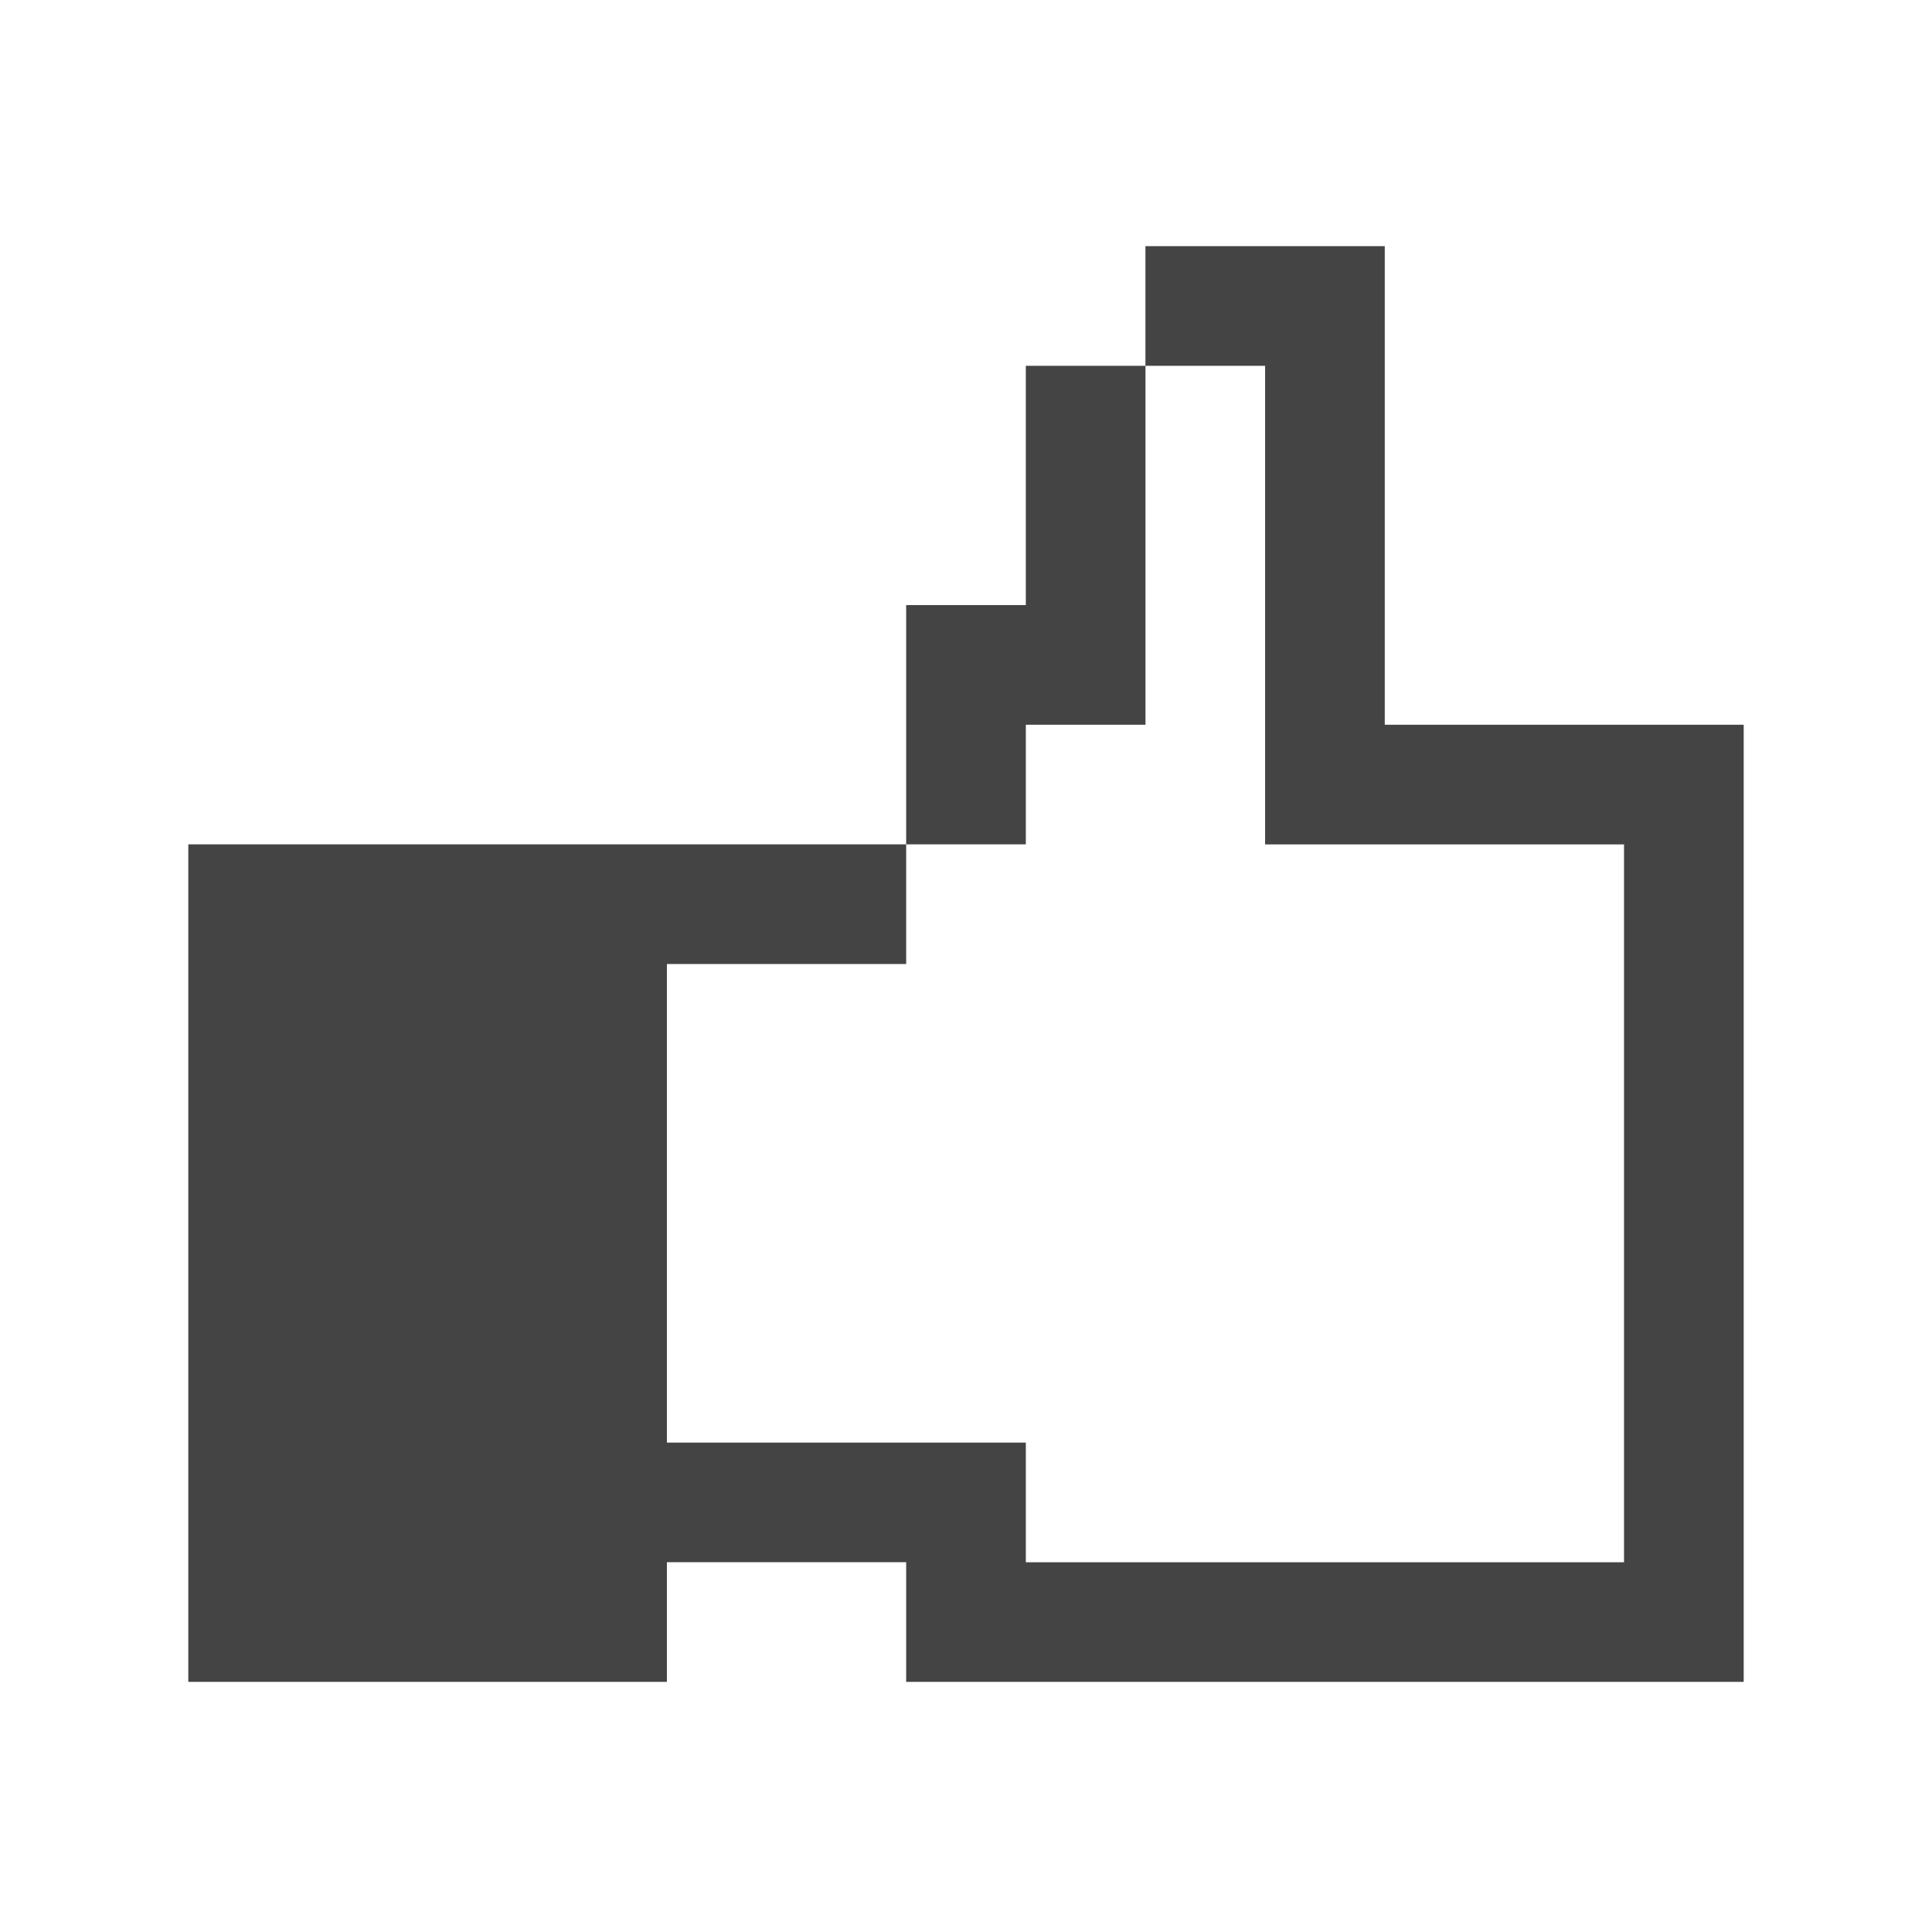
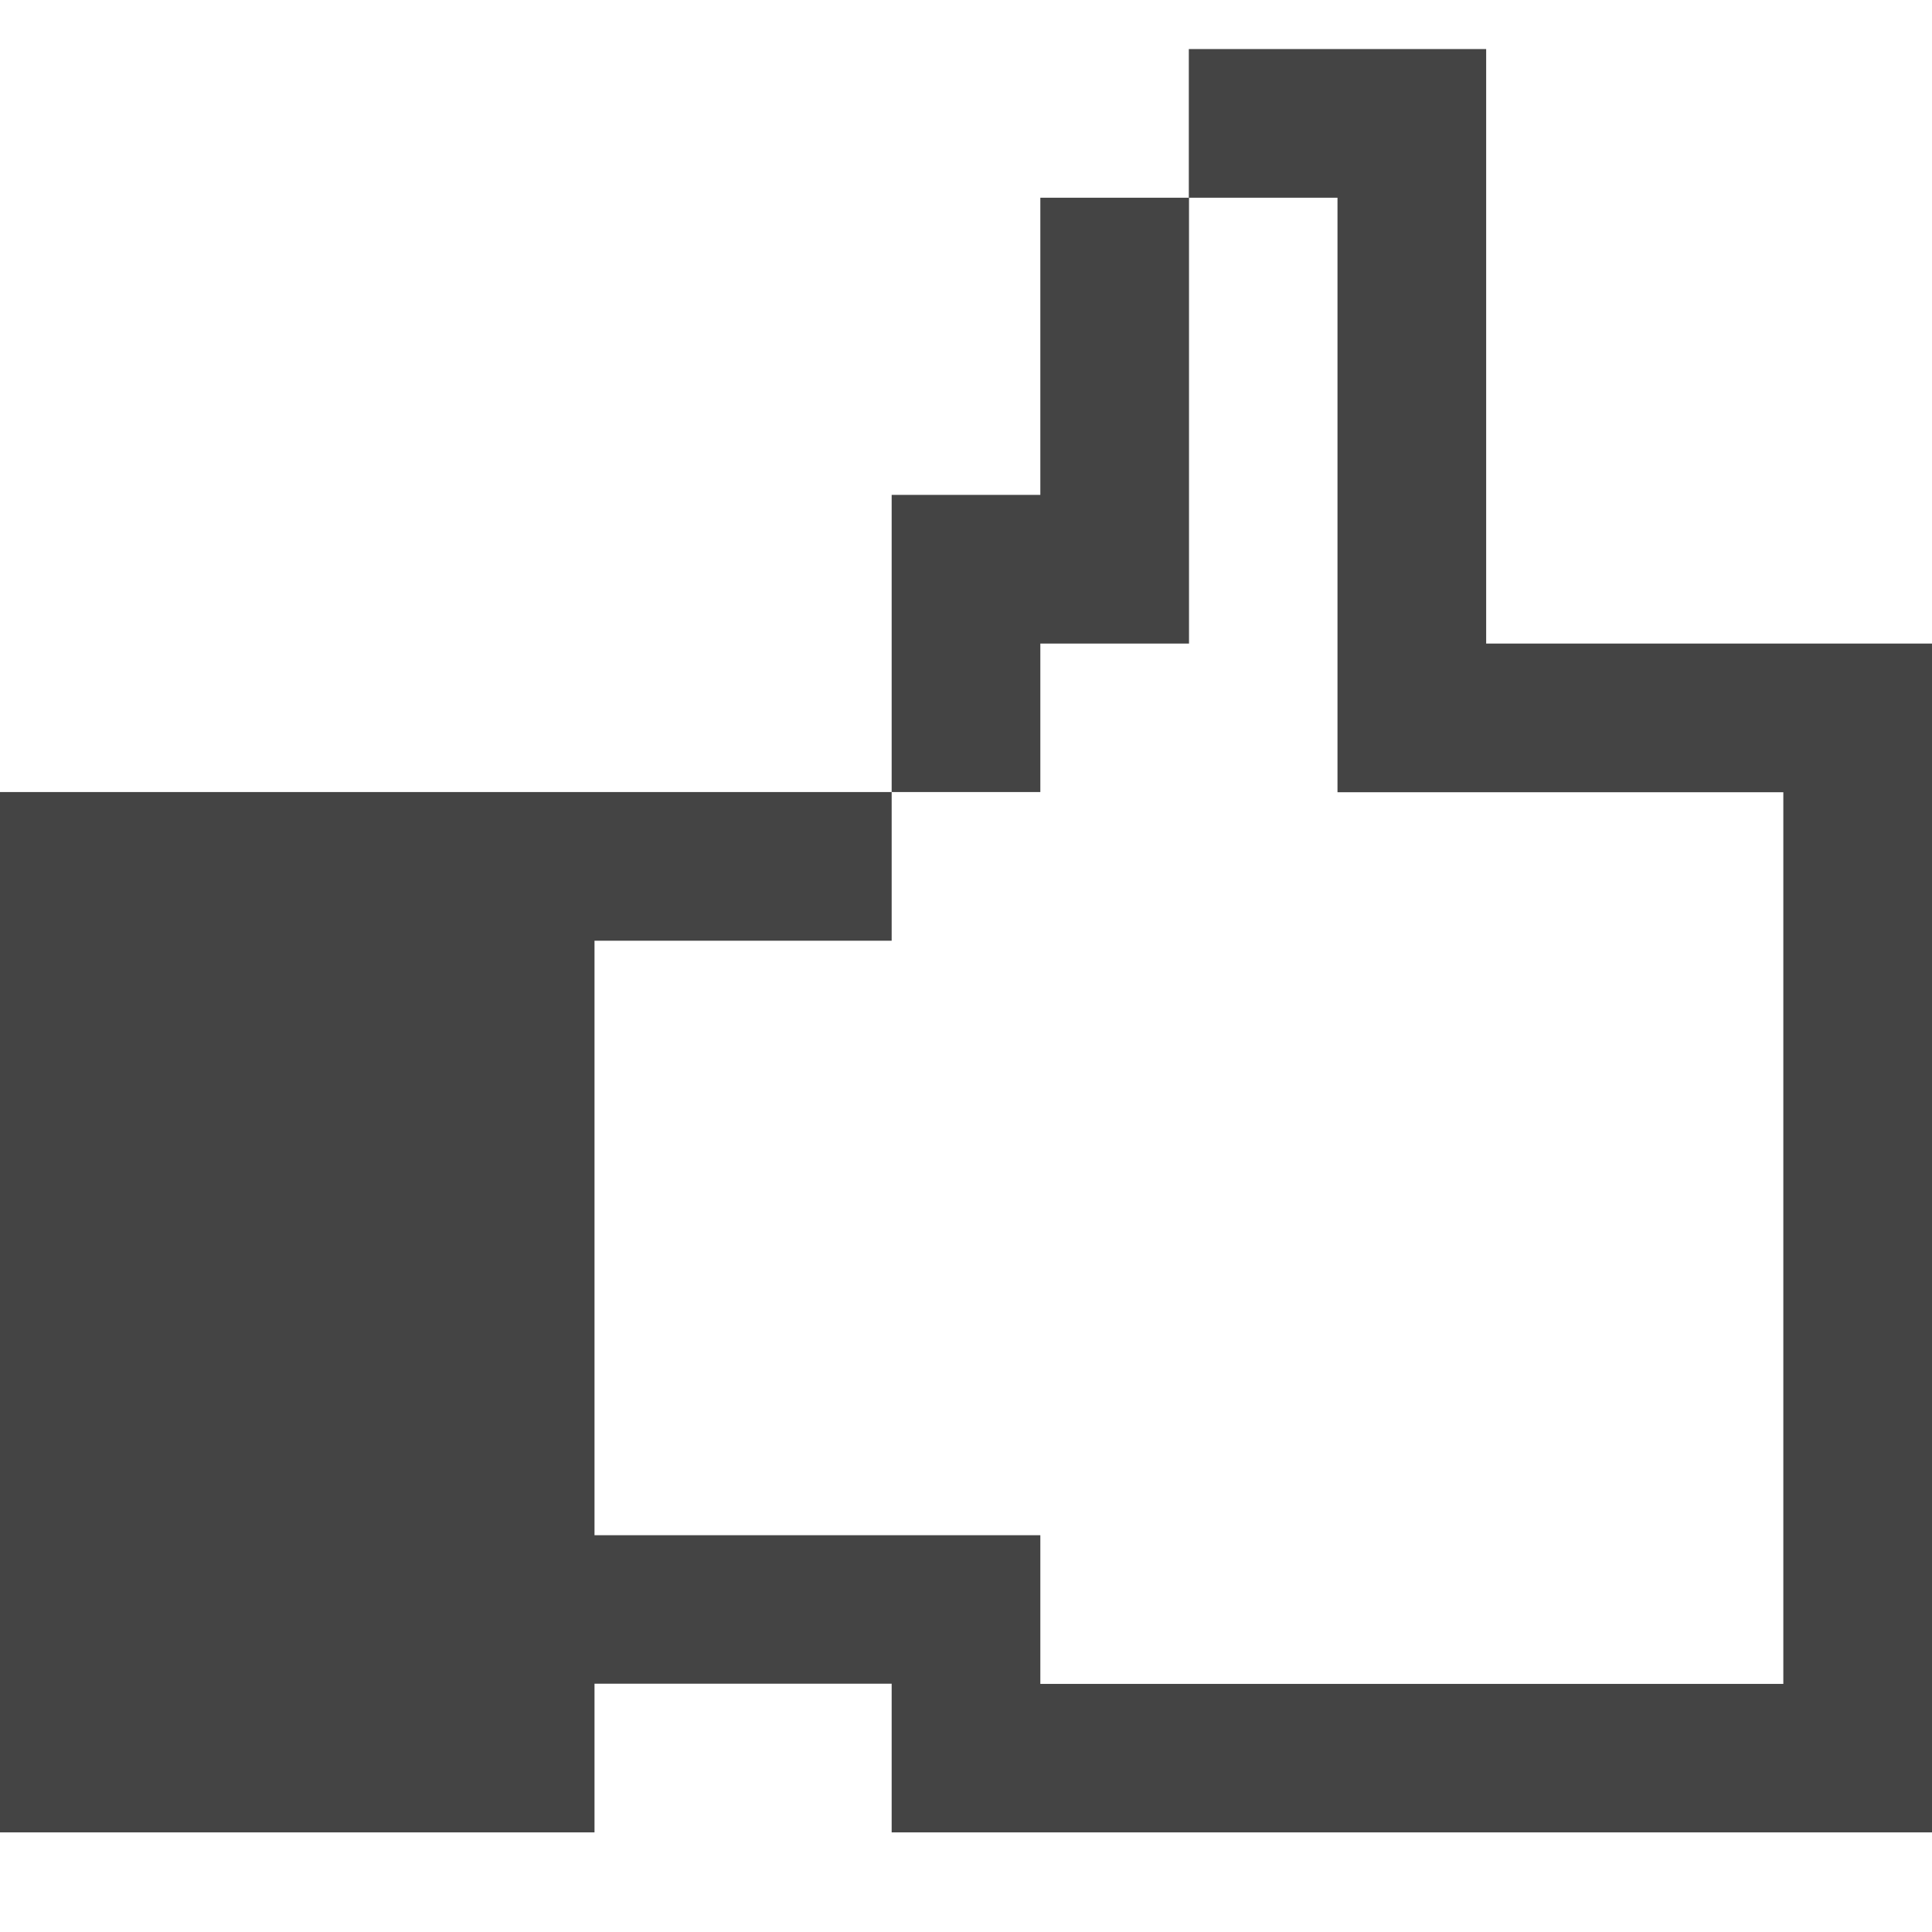
- <svg xmlns="http://www.w3.org/2000/svg" version="1.1" width="32" height="32" viewBox="0 0 32 32">
-   <path fill="#444444" d="M22.936 12.004v-7.927h-3.964v1.982h1.982v7.927h5.945v11.89h-9.908v-1.982h-5.945v-7.927h3.963v-1.982h-11.89v13.872h7.927v-1.982h3.963v1.982h13.872v-15.853h-5.945zM16.991 12.004h1.982v-5.945h-1.982v3.963h-1.982v3.963h1.982v-1.982z" />
+ <svg xmlns="http://www.w3.org/2000/svg" version="1.1" id="Calque_1" x="0px" y="0px" viewBox="0 0 1024 1024" enable-background="new 0 0 1024 1024" xml:space="preserve">
+   <path fill="#444444" d="M787.7,341.1V26H630.1v78.8h78.8v315.1h236.3v472.6H551.4v-78.8H315.1V498.6h157.5v-78.8H0v551.4h315.1  v-78.8h157.5v78.8H1024V341.1H787.7z M551.4,341.1h78.8V104.8h-78.8v157.5h-78.8v157.5h78.8V341.1L551.4,341.1z" />
</svg>
